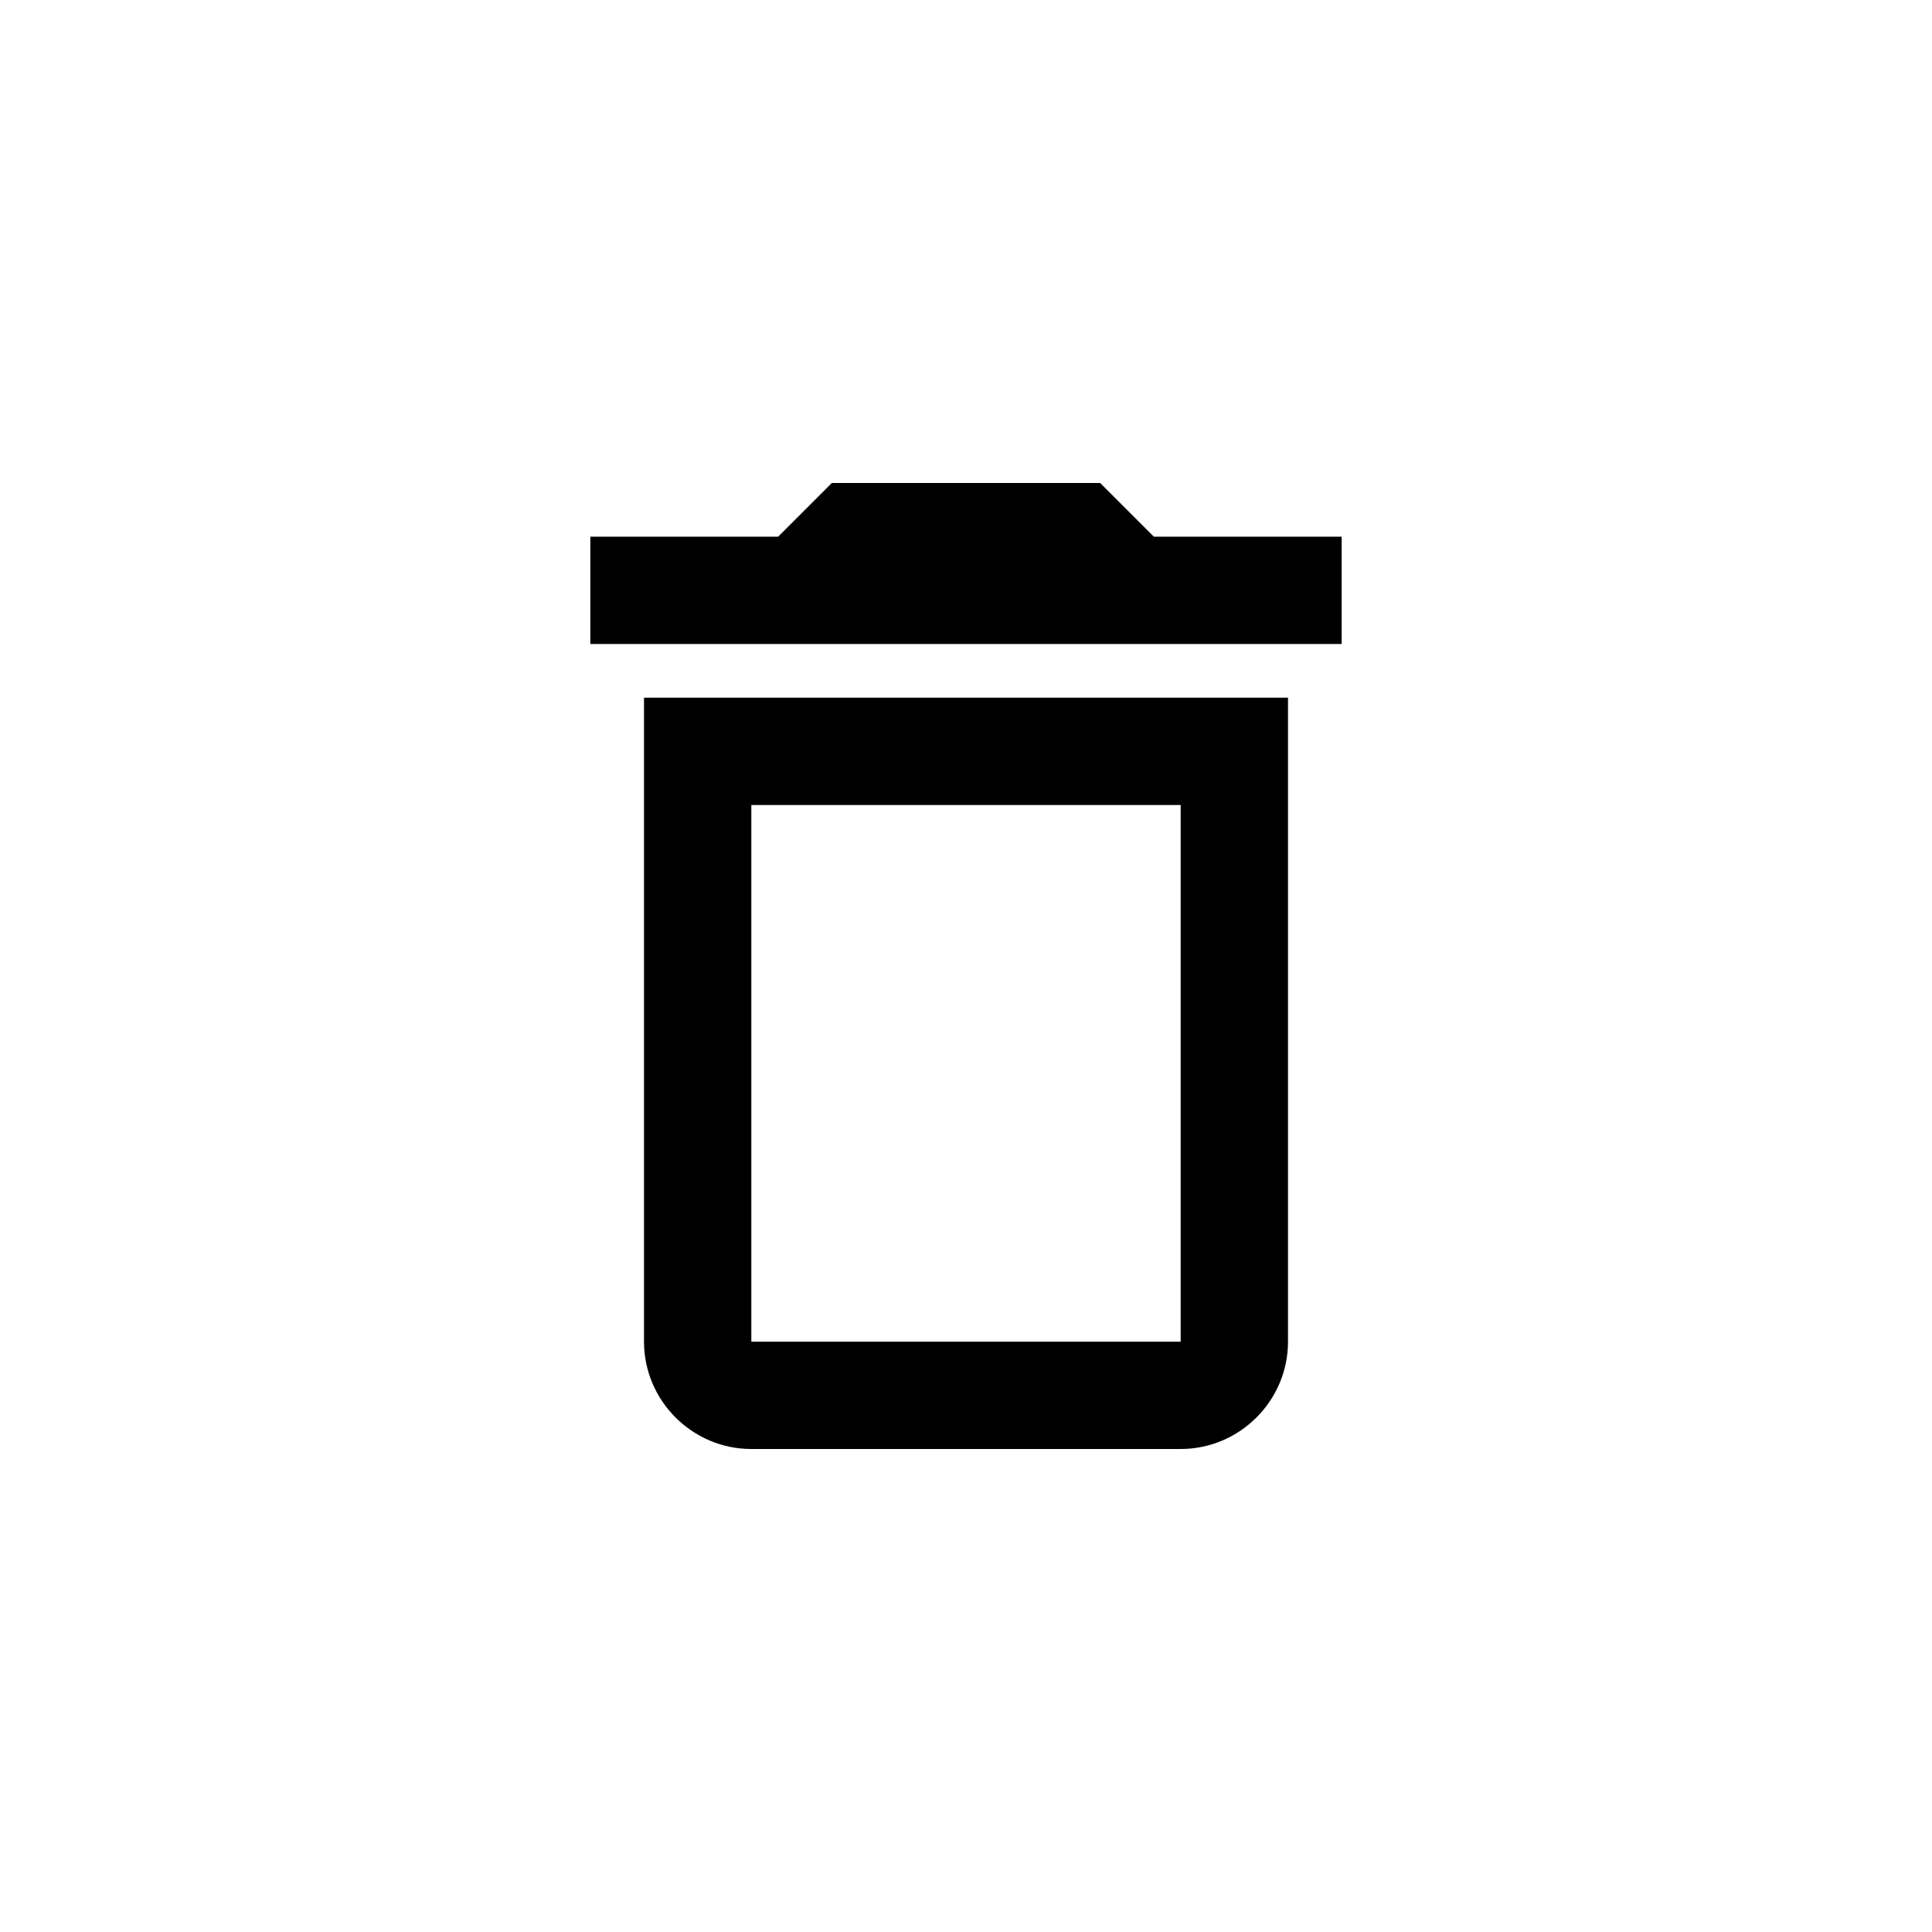
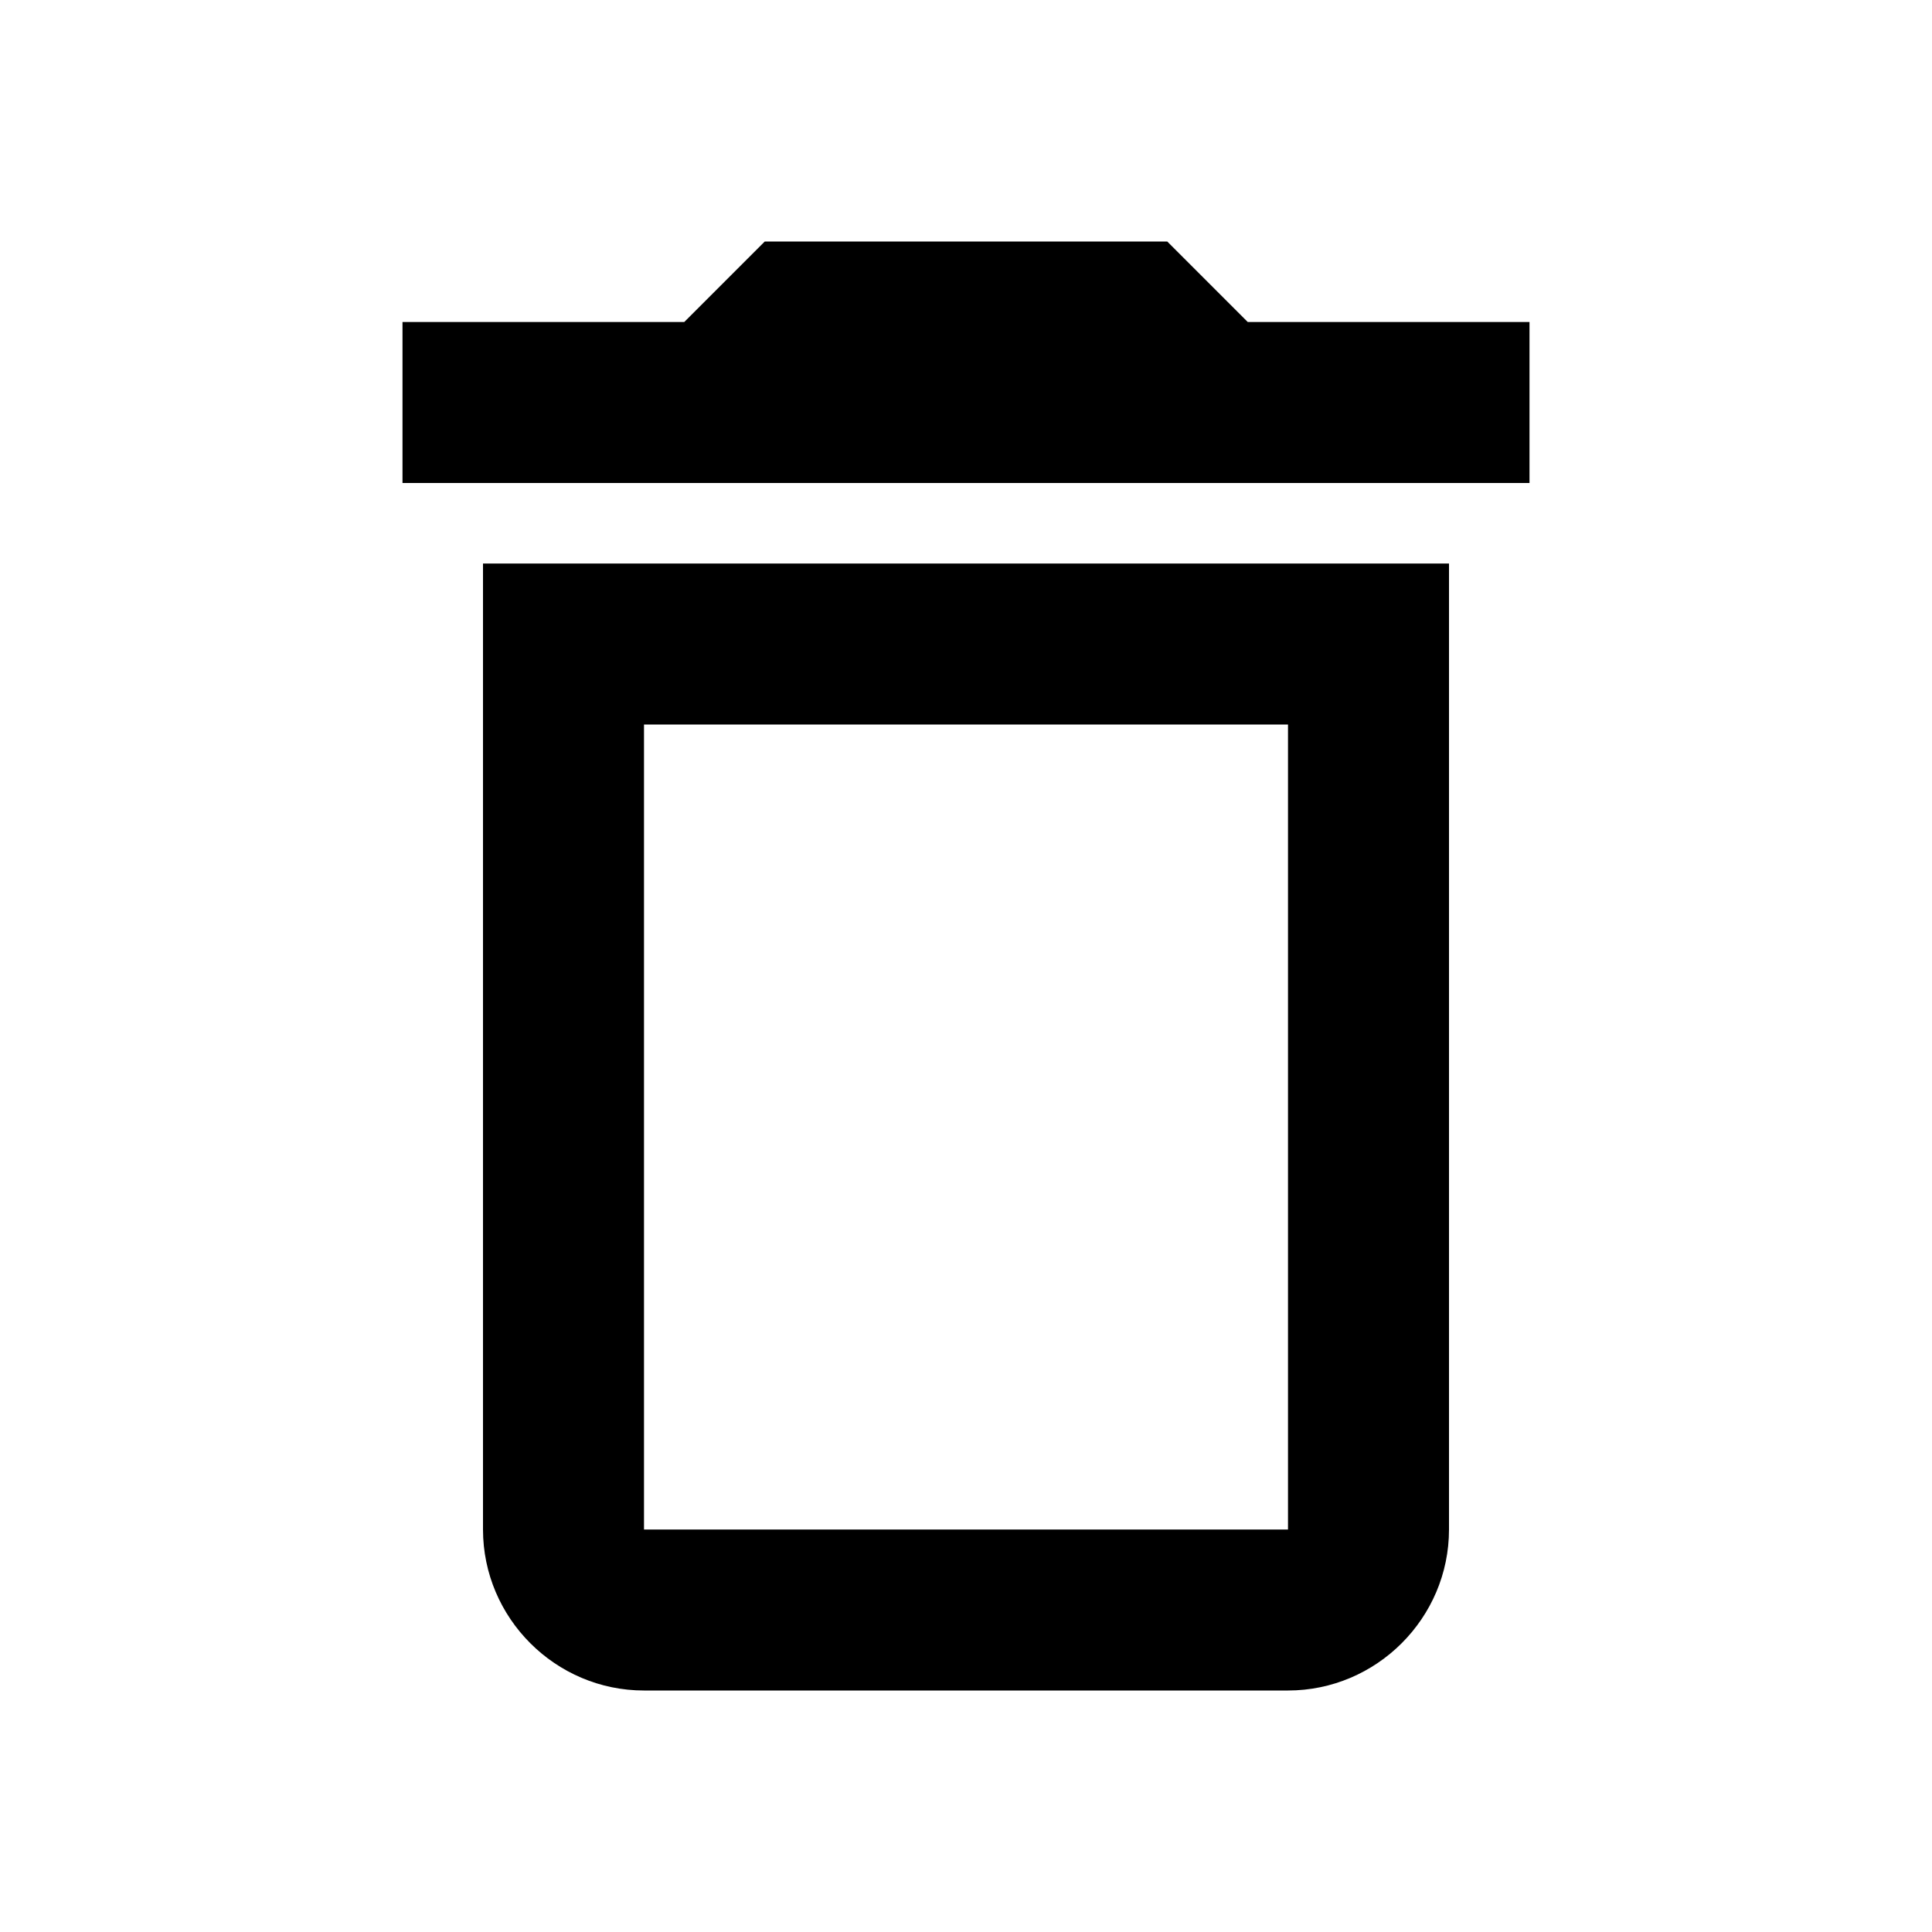
- <svg xmlns="http://www.w3.org/2000/svg" width="36" height="36" viewBox="0 0 36 36" fill="currentColor">
-   <path d="M22 15V25H14V15H22ZM20.5 9H15.5L14.5 10H11V12H25V10H21.5L20.5 9ZM24 13H12V25C12 26.1 12.9 27 14 27H22C23.1 27 24 26.1 24 25V13Z" />
+ <svg xmlns="http://www.w3.org/2000/svg" width="24" height="24" viewBox="0 0 24 24" fill="currentColor">
+   <path d="M16 9V19H8V9H16ZM14.5 3H9.5L8.5 4H5V6H19V4H15.5L14.5 3ZM18 7H6V19C6 20.1 6.9 21 8 21H16C17.1 21 18 20.1 18 19V7Z" />
</svg>
